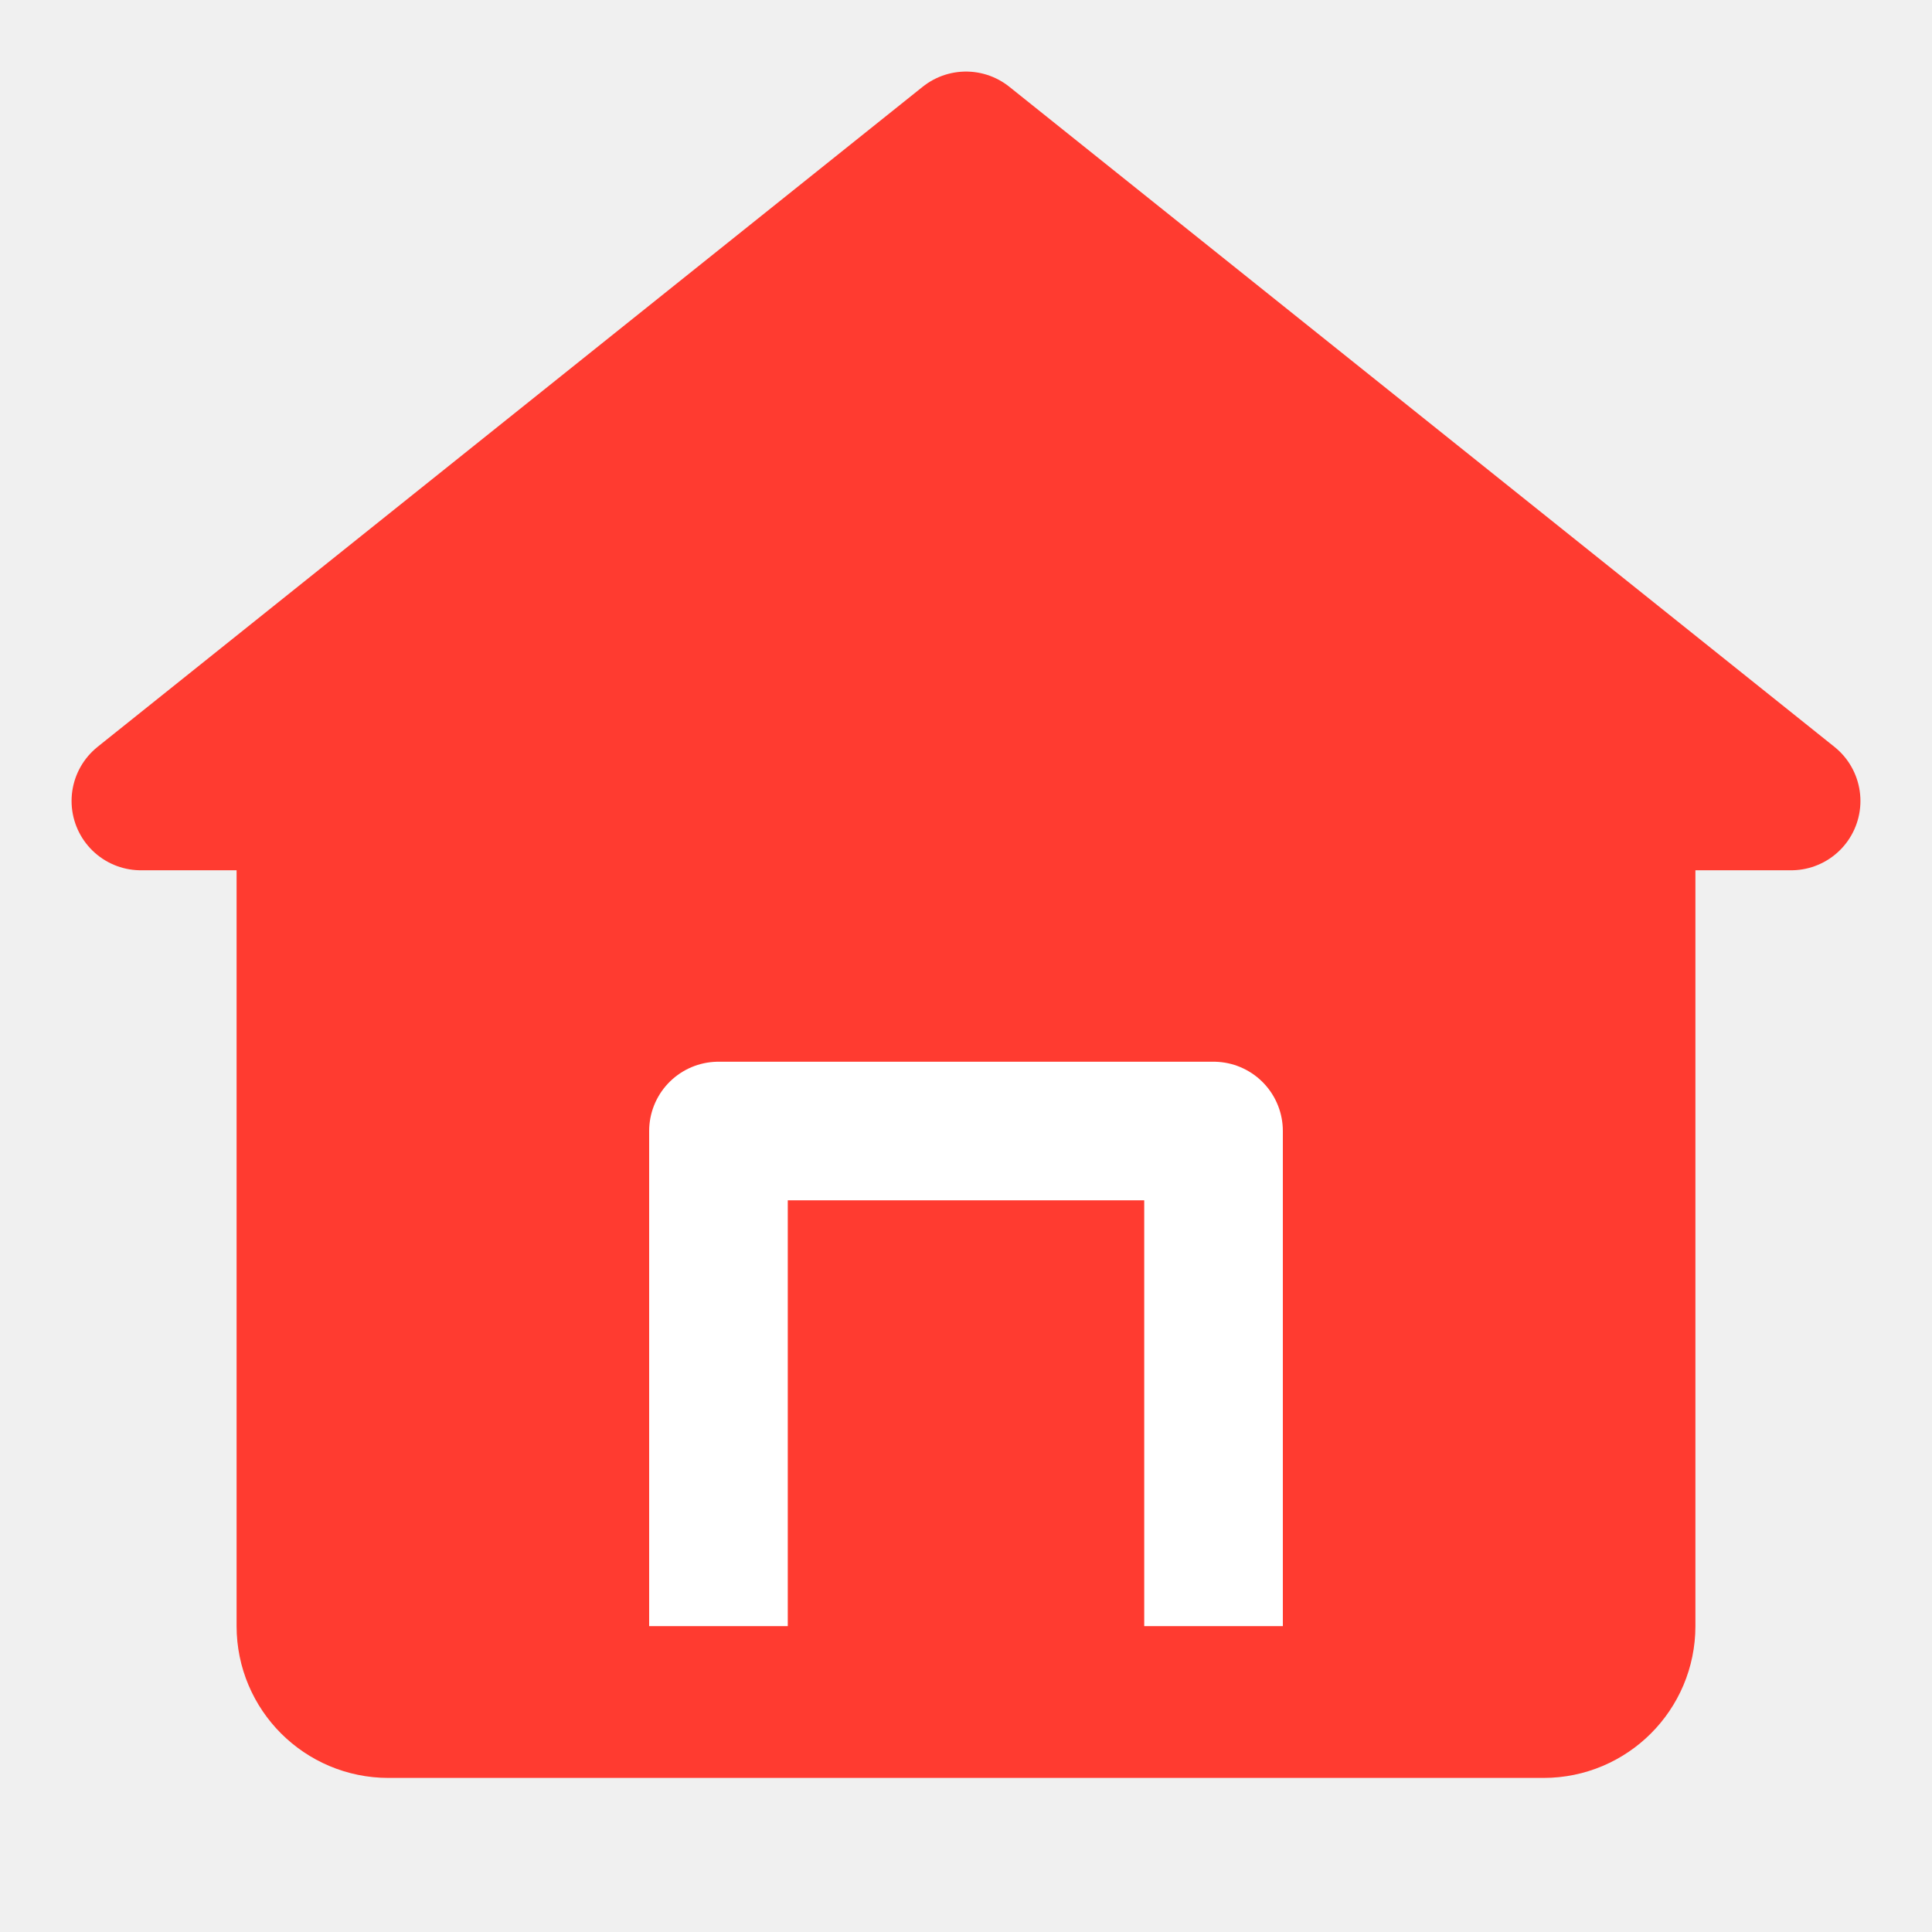
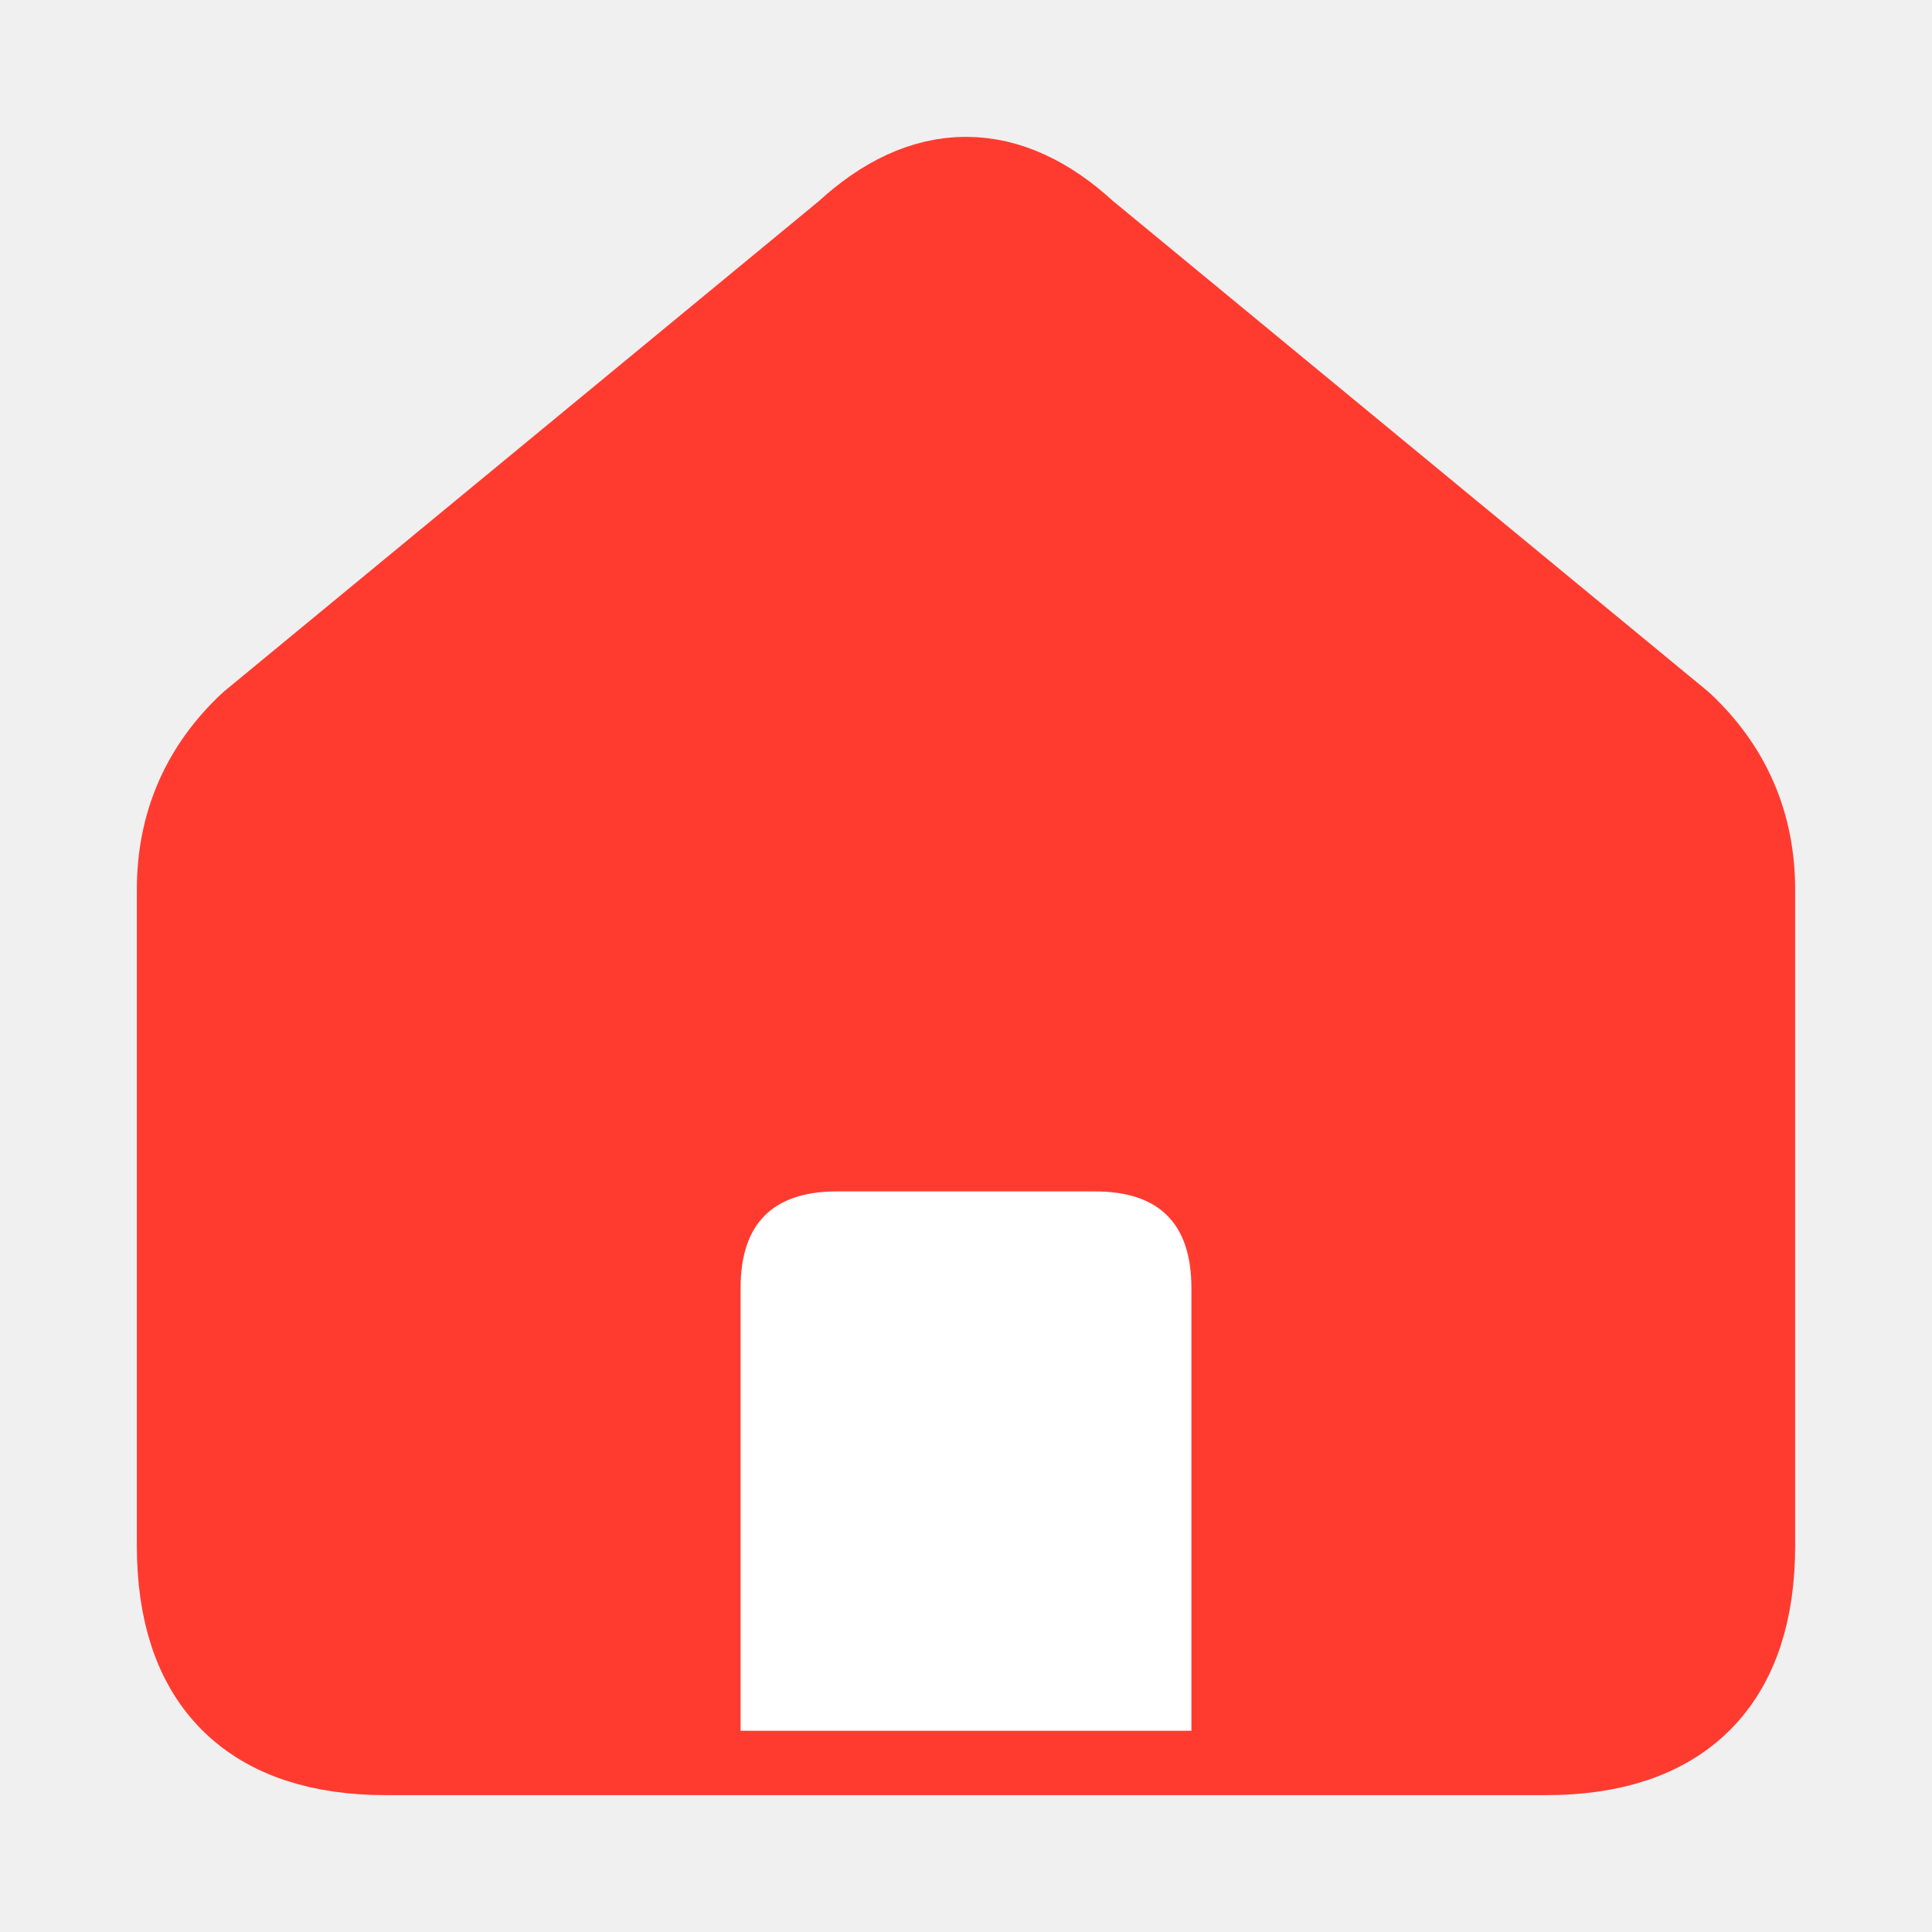
- <svg xmlns="http://www.w3.org/2000/svg" viewBox="0 0 24 24" width="24" height="24" fill="none" stroke-width="1.68" stroke-linecap="round" stroke-linejoin="round">
-   <g transform="translate(12 12) scale(1.025) translate(-12 -12)">
-     <path d="M12 2L22 10H20V20C20 20.552 19.552 21 19 21H5C4.448 21 4 20.552 4 20V10H2Z" fill="#ff3b30" stroke="#ff3b30" />
-     <path d="M9 20V14H15V20" stroke="#fff" stroke-linecap="butt" />
-   </g>
+ <svg xmlns="http://www.w3.org/2000/svg" viewBox="0 0 24 24" width="24" height="24" fill="none" stroke-width="1.60" stroke-linecap="round" stroke-linejoin="round">
+   <path d="M3.3 9.2L10.7 3.1Q12 1.9 13.3 3.1L20.7 9.2Q21.5 9.95 21.5 11.05V19.2Q21.5 21.5 19.2 21.5H4.8Q2.5 21.5 2.5 19.2V11.05Q2.5 9.95 3.3 9.2Z" fill="#ff3b30" stroke="#ff3b30" />
+   <path d="M9.2 21.5V16Q9.2 14.8 10.4 14.8H13.6Q14.8 14.8 14.8 16V21.5Z" fill="#ffffff" stroke="none" />
</svg>
